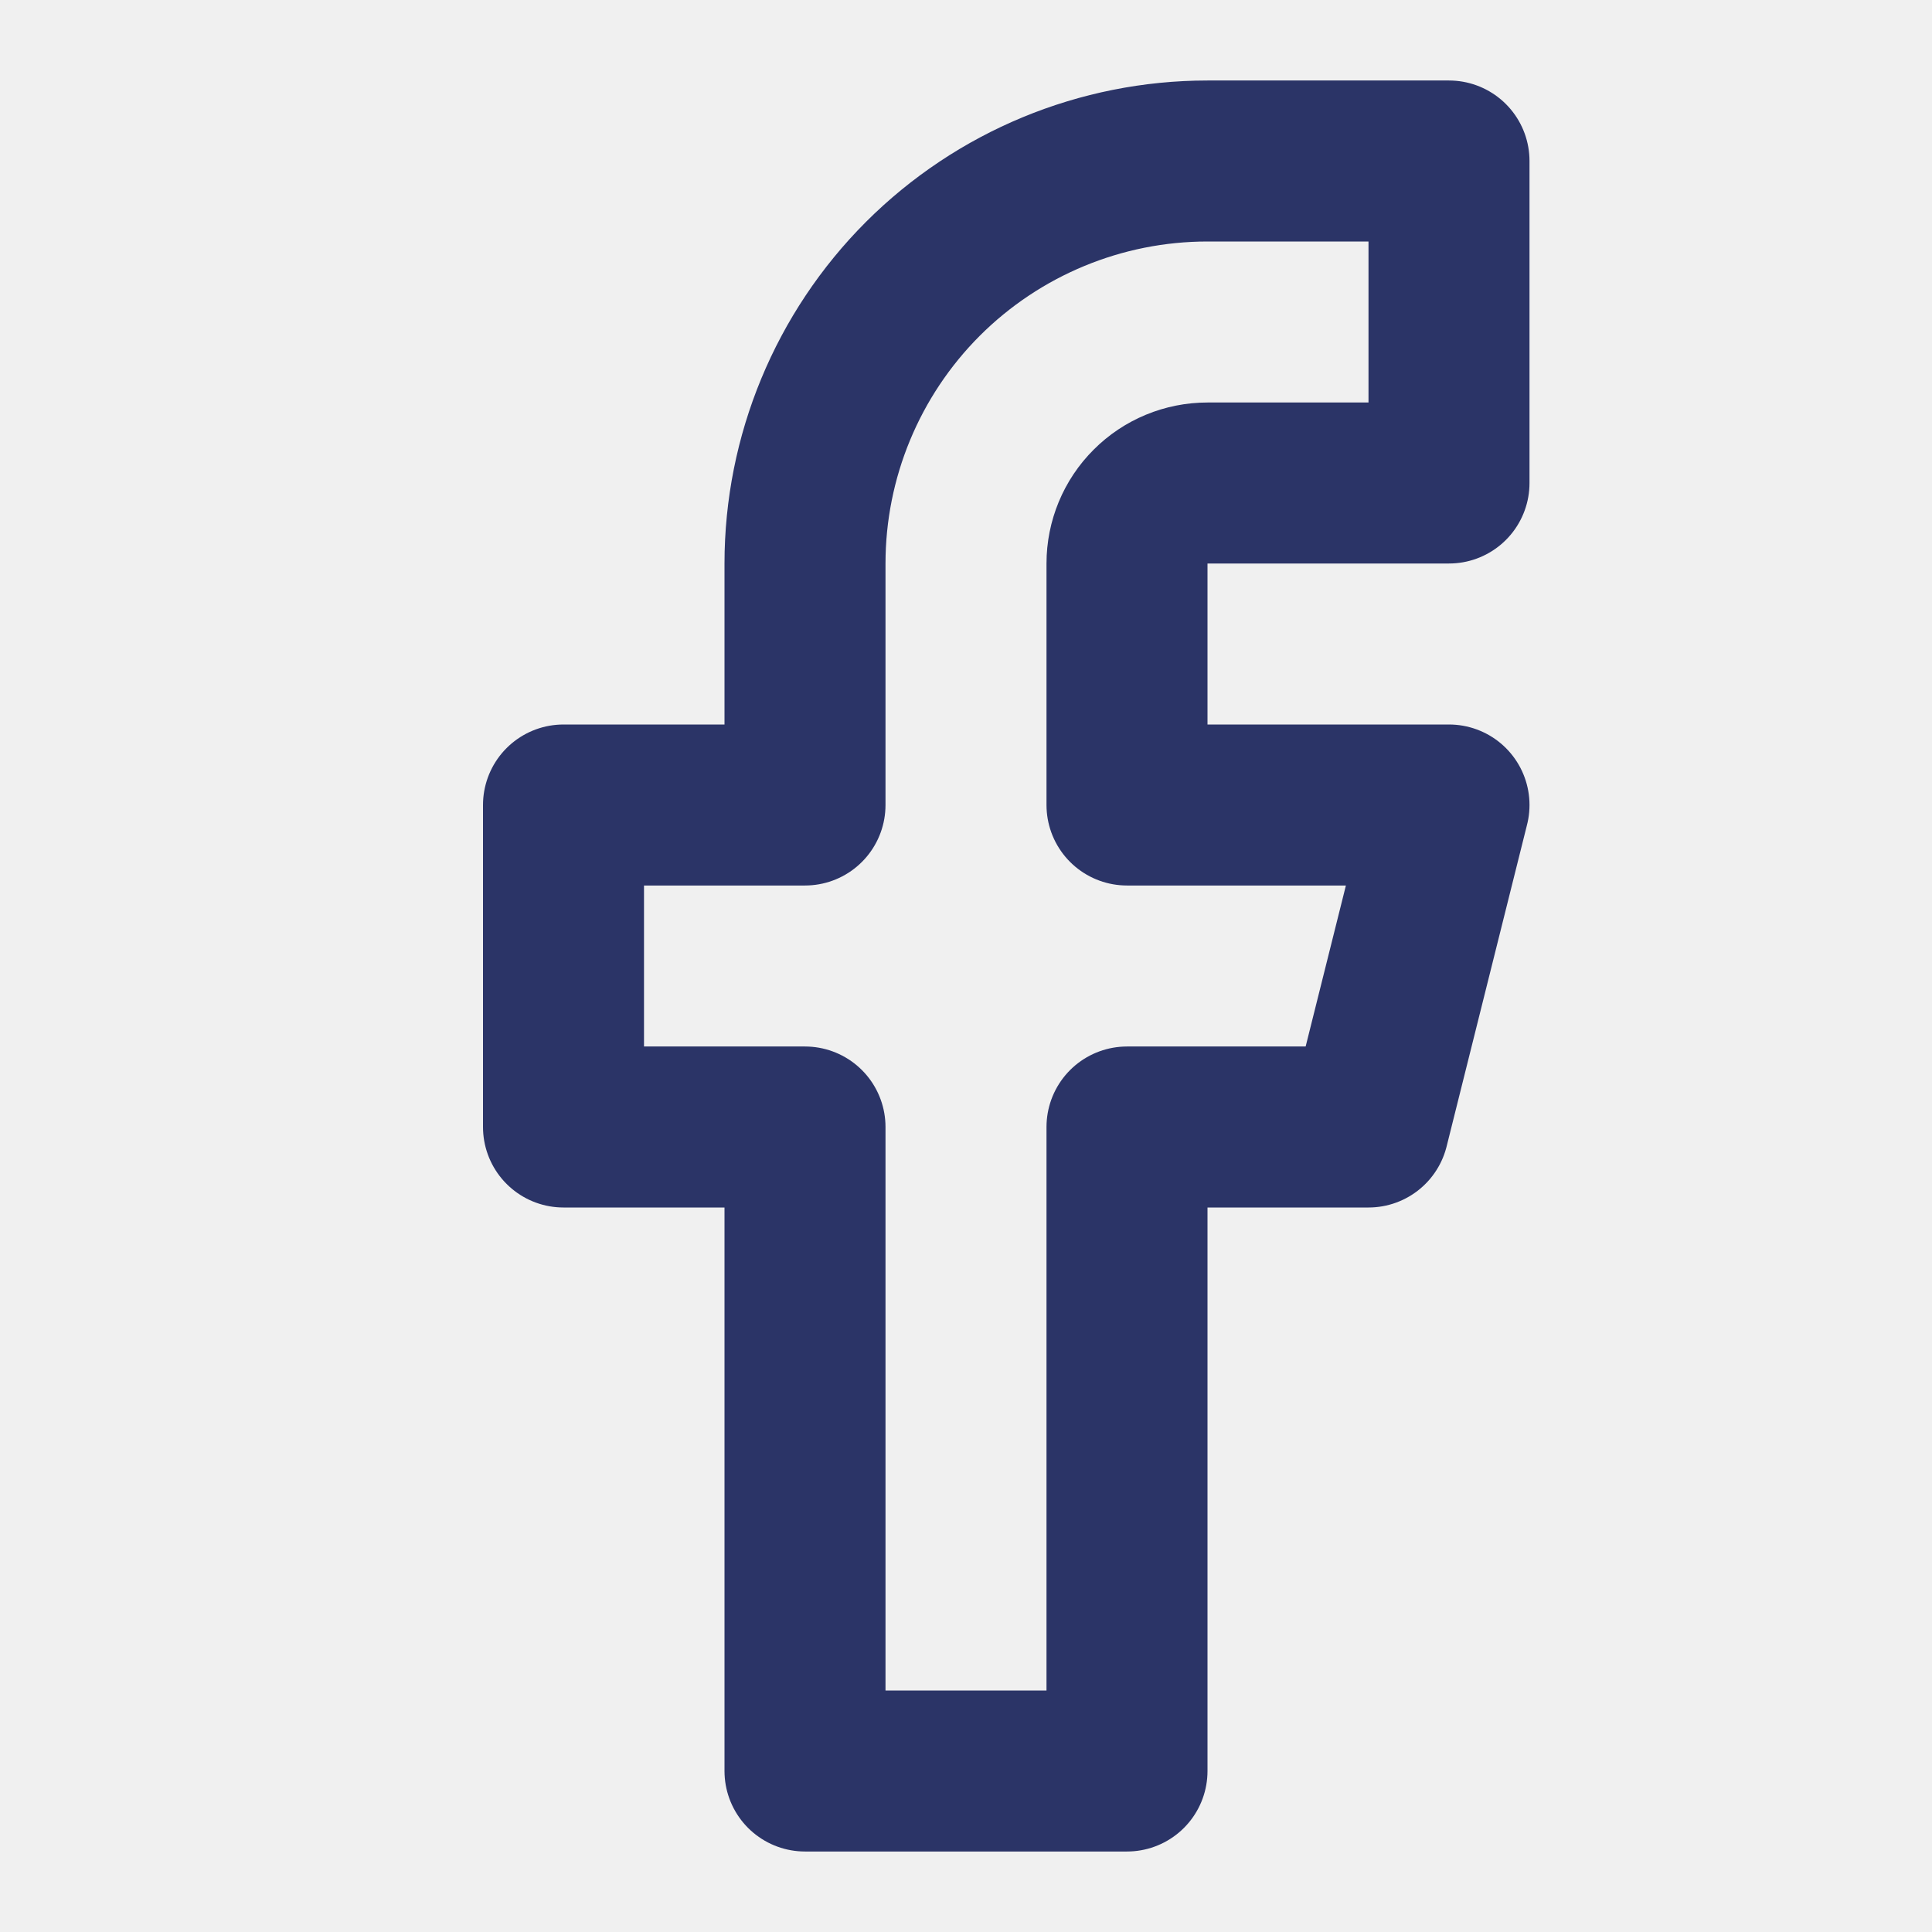
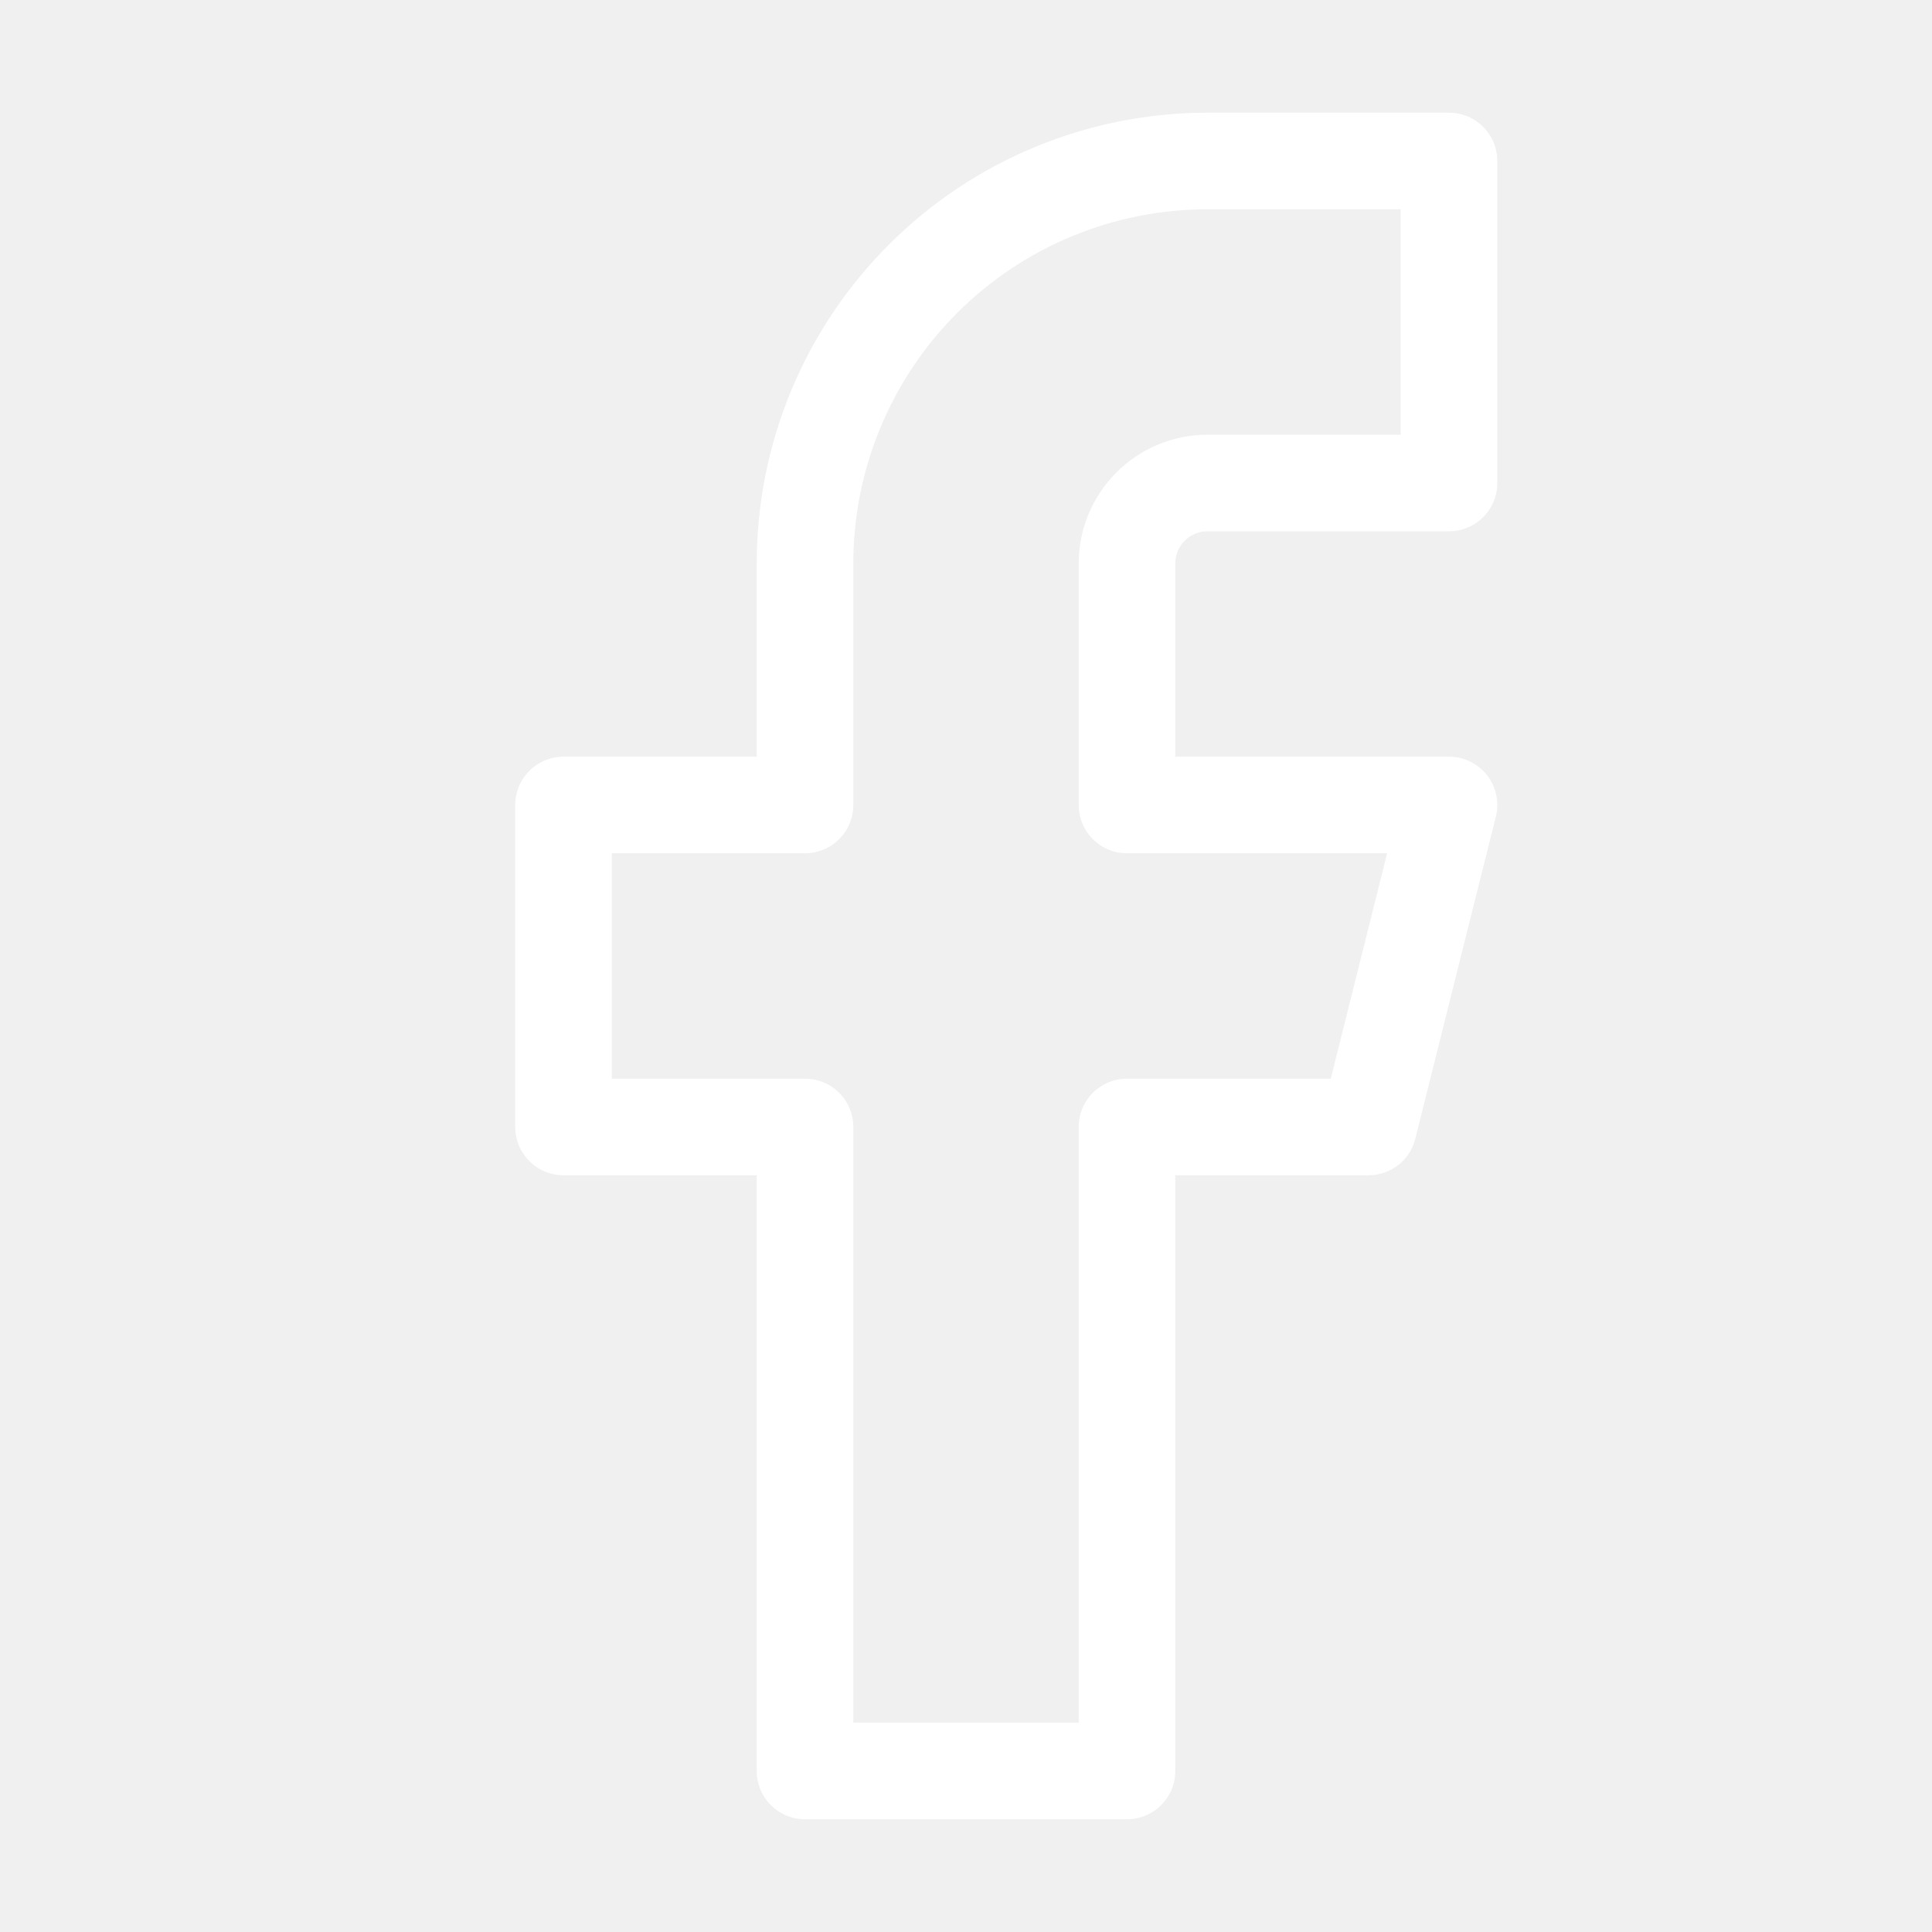
- <svg xmlns="http://www.w3.org/2000/svg" width="24" height="24" viewBox="0 0 24 24" fill="none">
-   <path d="M18 2H15C13.674 2 12.402 2.527 11.464 3.464C10.527 4.402 10 5.674 10 7V10H7V14H10V22H14V14H17L18 10H14V7C14 6.735 14.105 6.48 14.293 6.293C14.48 6.105 14.735 6 15 6H18V2Z" stroke="#2B3467" stroke-width="2" stroke-linecap="round" stroke-linejoin="round" />
+ <svg xmlns="http://www.w3.org/2000/svg" width="40" height="40" viewBox="0 0 40 40" fill="none">
+   <path d="M30 3.333H25C22.79 3.333 20.67 4.211 19.108 5.774C17.545 7.337 16.667 9.456 16.667 11.666V16.666H11.667V23.333H16.667V36.666H23.333V23.333H28.333L30 16.666H23.333V11.666C23.333 11.224 23.509 10.8 23.822 10.488C24.134 10.175 24.558 10 25 10H30V3.333Z" stroke="white" stroke-width="2" stroke-linecap="round" stroke-linejoin="round" />
</svg>
